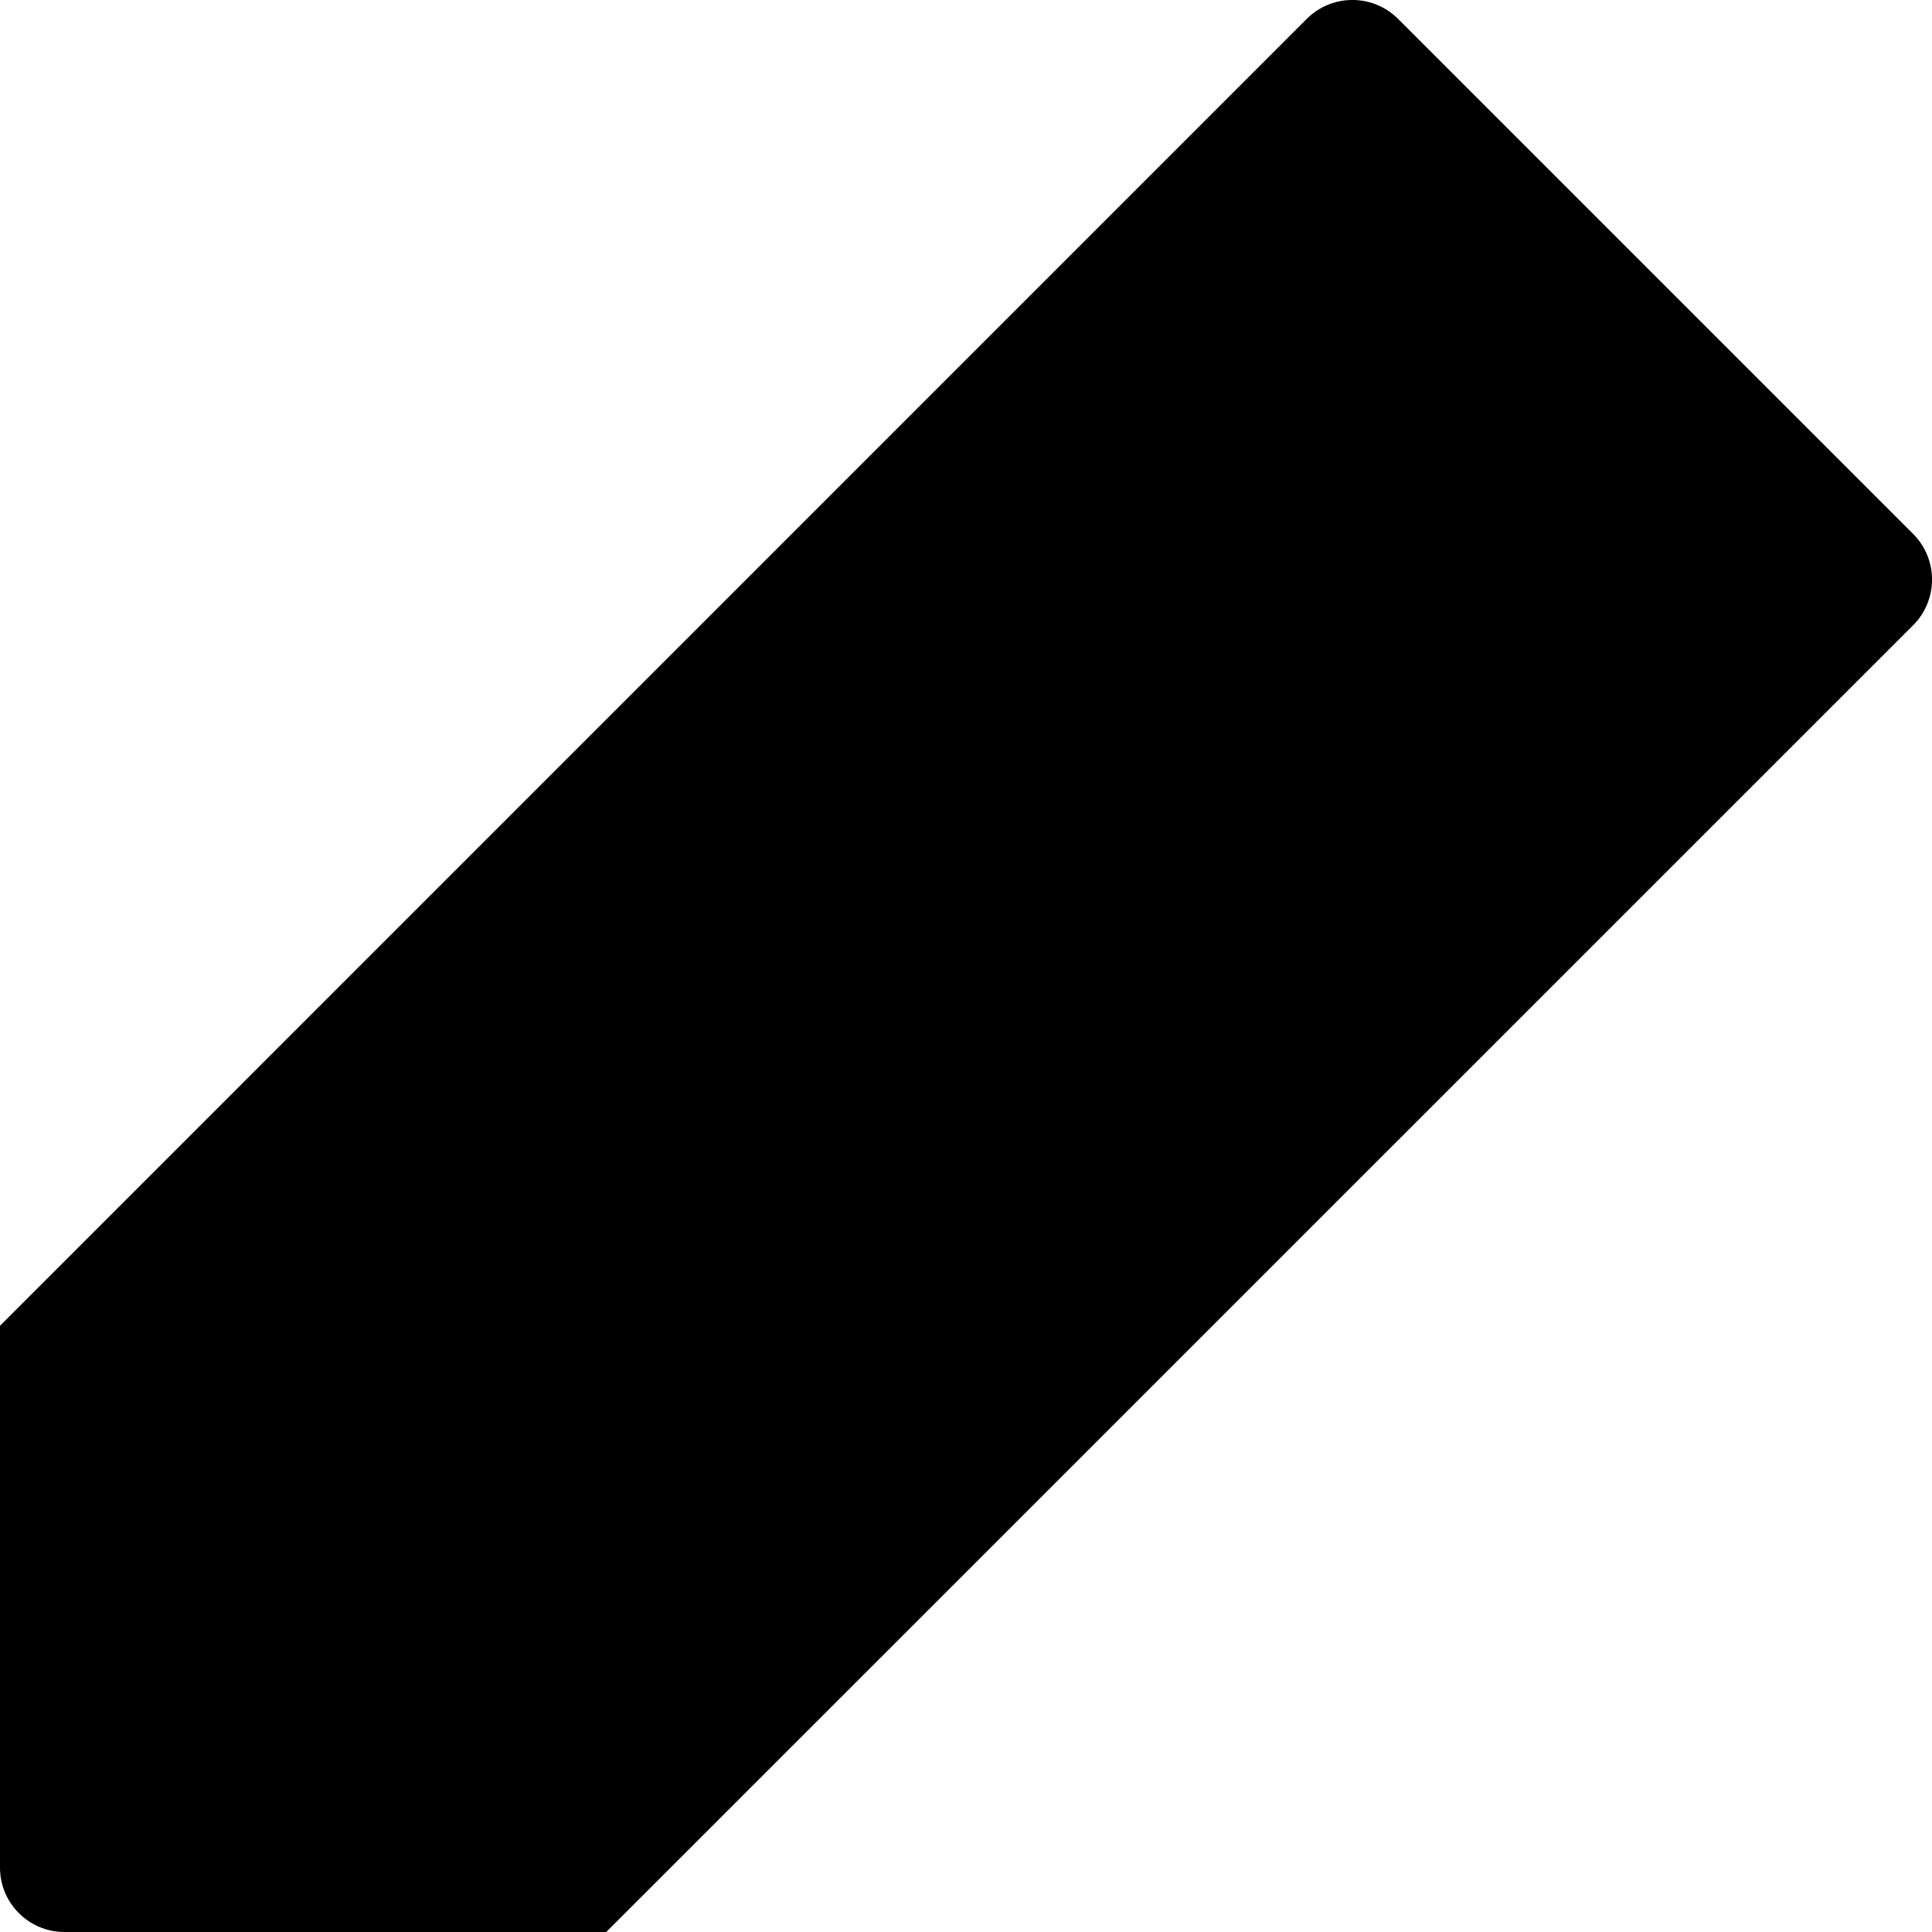
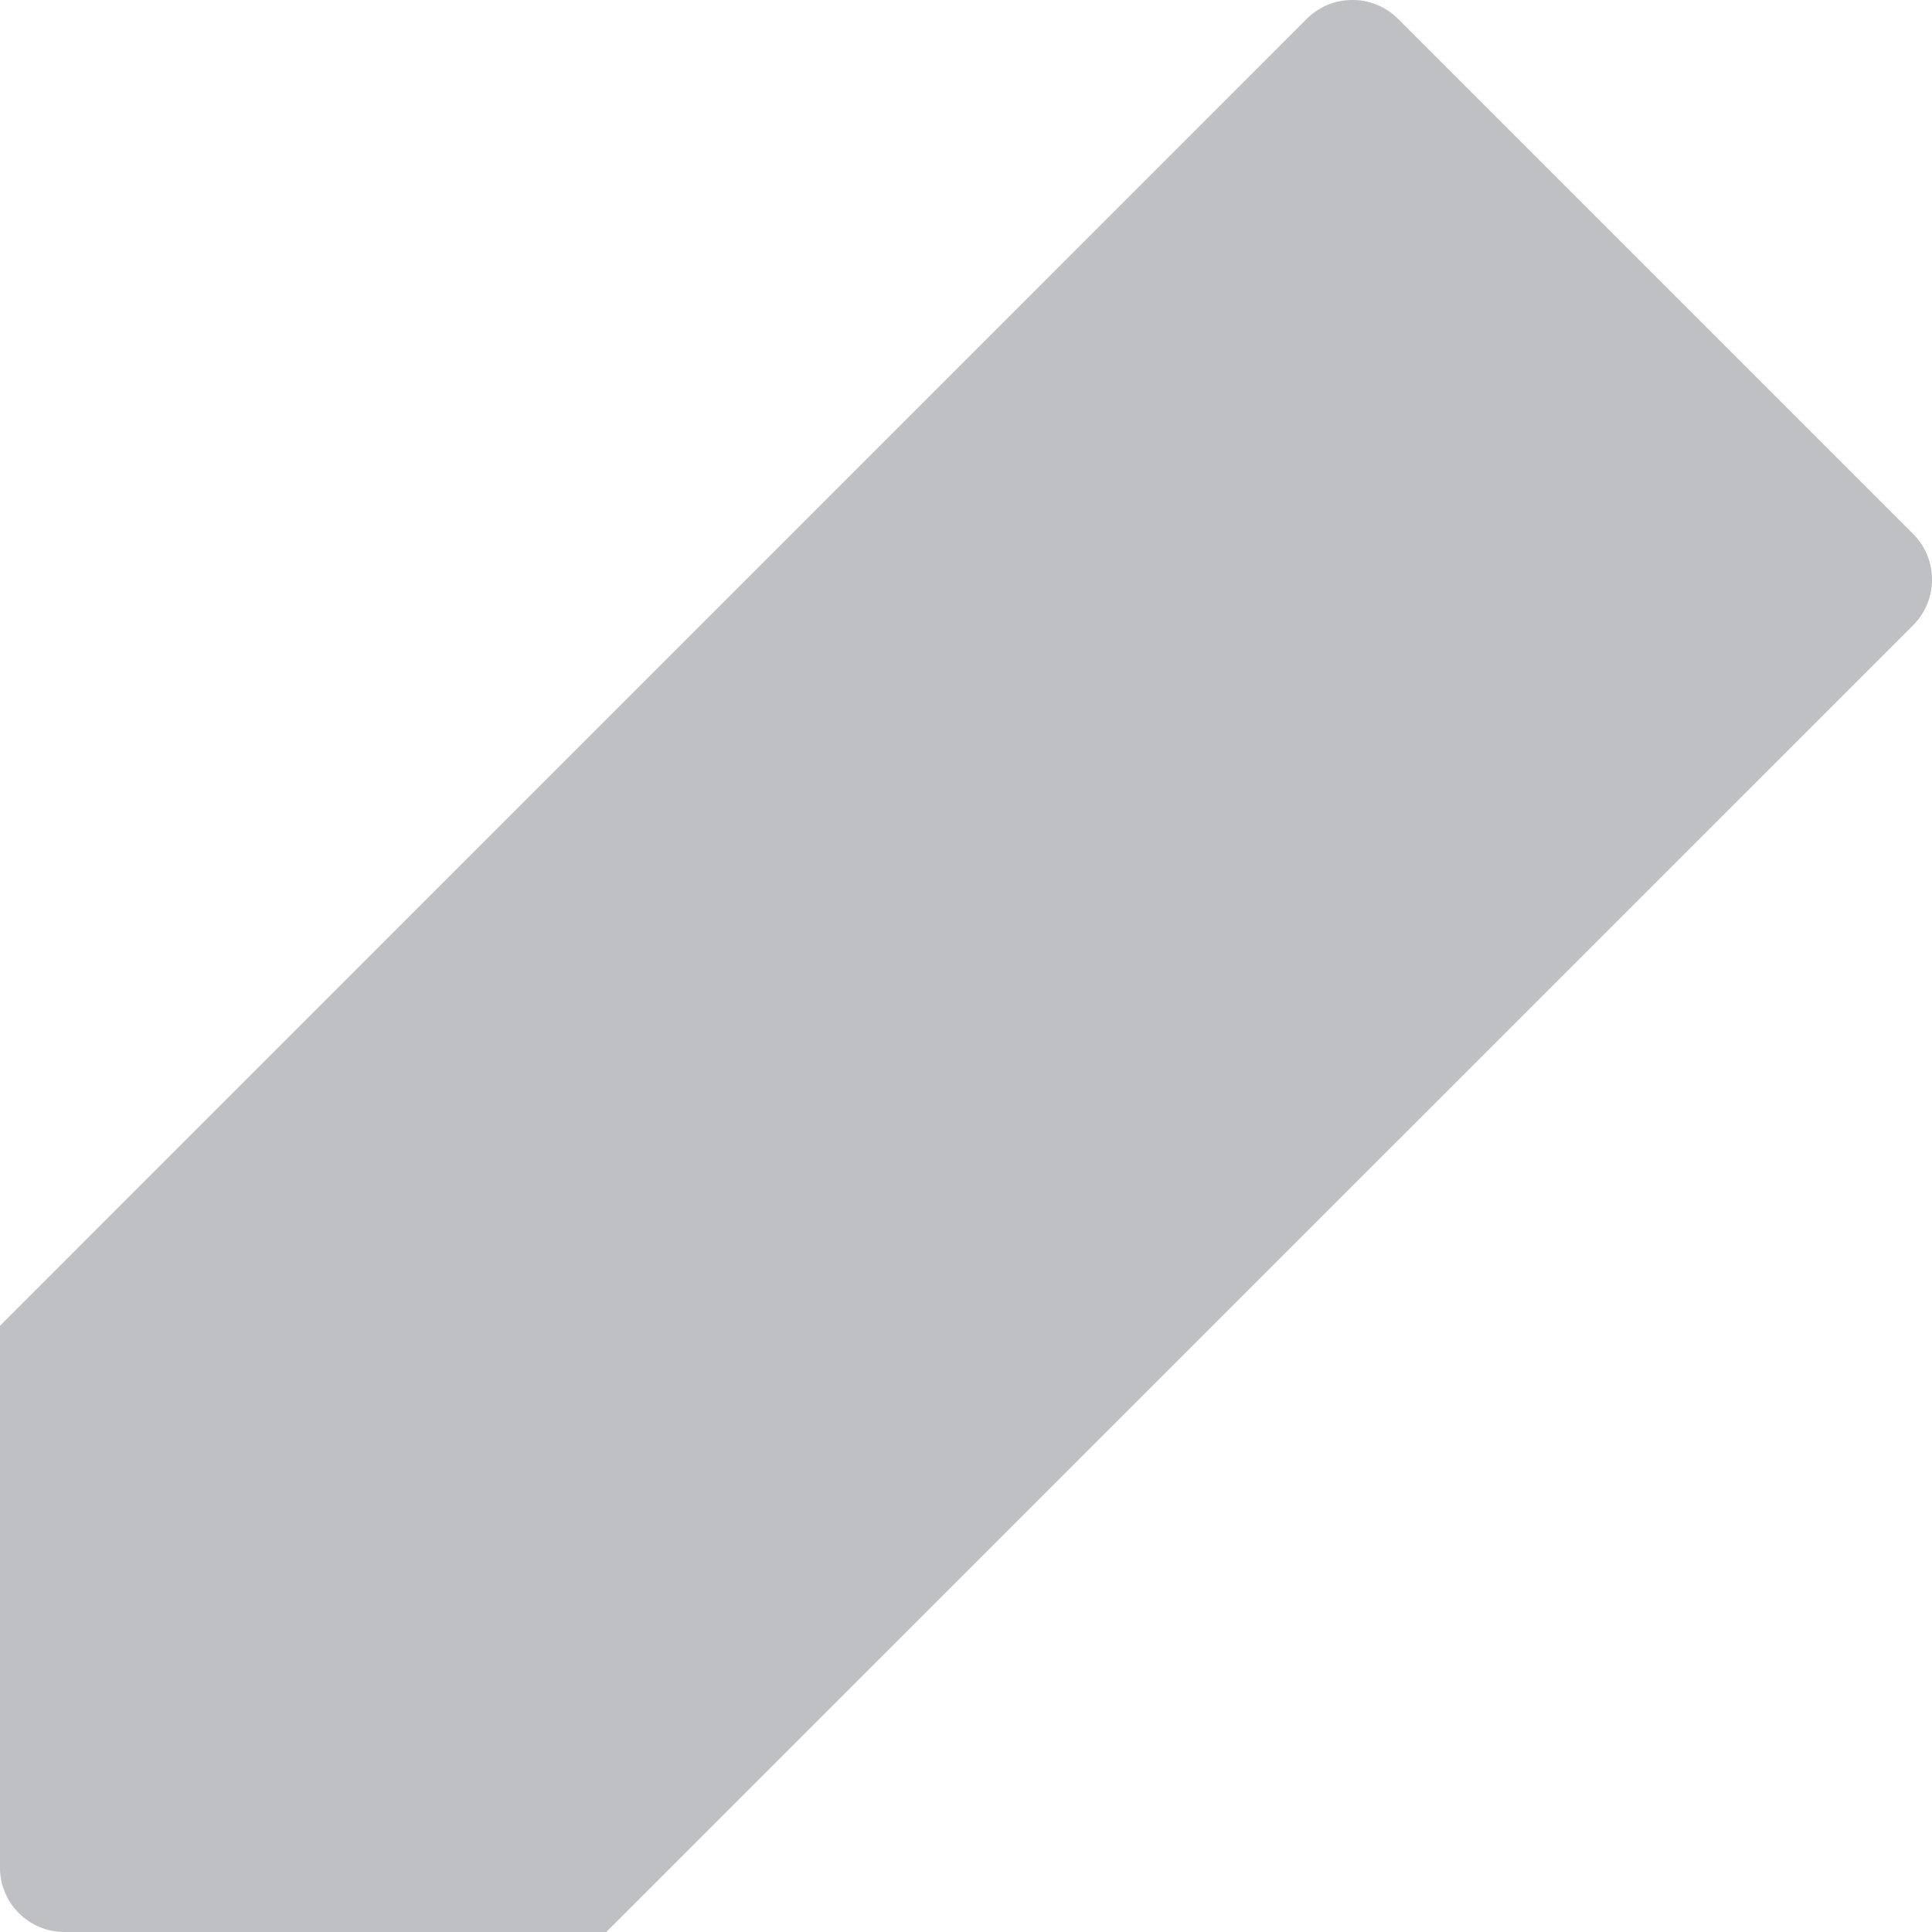
<svg xmlns="http://www.w3.org/2000/svg" width="15" height="15" viewBox="0 0 15 15" fill="none">
-   <path d="M10.854 0.146C10.658 -0.049 10.342 -0.049 10.146 0.146L0 10.293V14.5C0 14.776 0.224 15 0.5 15H4.707L14.854 4.854C15.049 4.658 15.049 4.342 14.854 4.146L10.854 0.146Z" fill="black" />
+   <path d="M10.854 0.146C10.658 -0.049 10.342 -0.049 10.146 0.146L0 10.293V14.5C0 14.776 0.224 15 0.5 15H4.707L14.854 4.854C15.049 4.658 15.049 4.342 14.854 4.146L10.854 0.146Z" fill="#BFC0C4" />
</svg>
